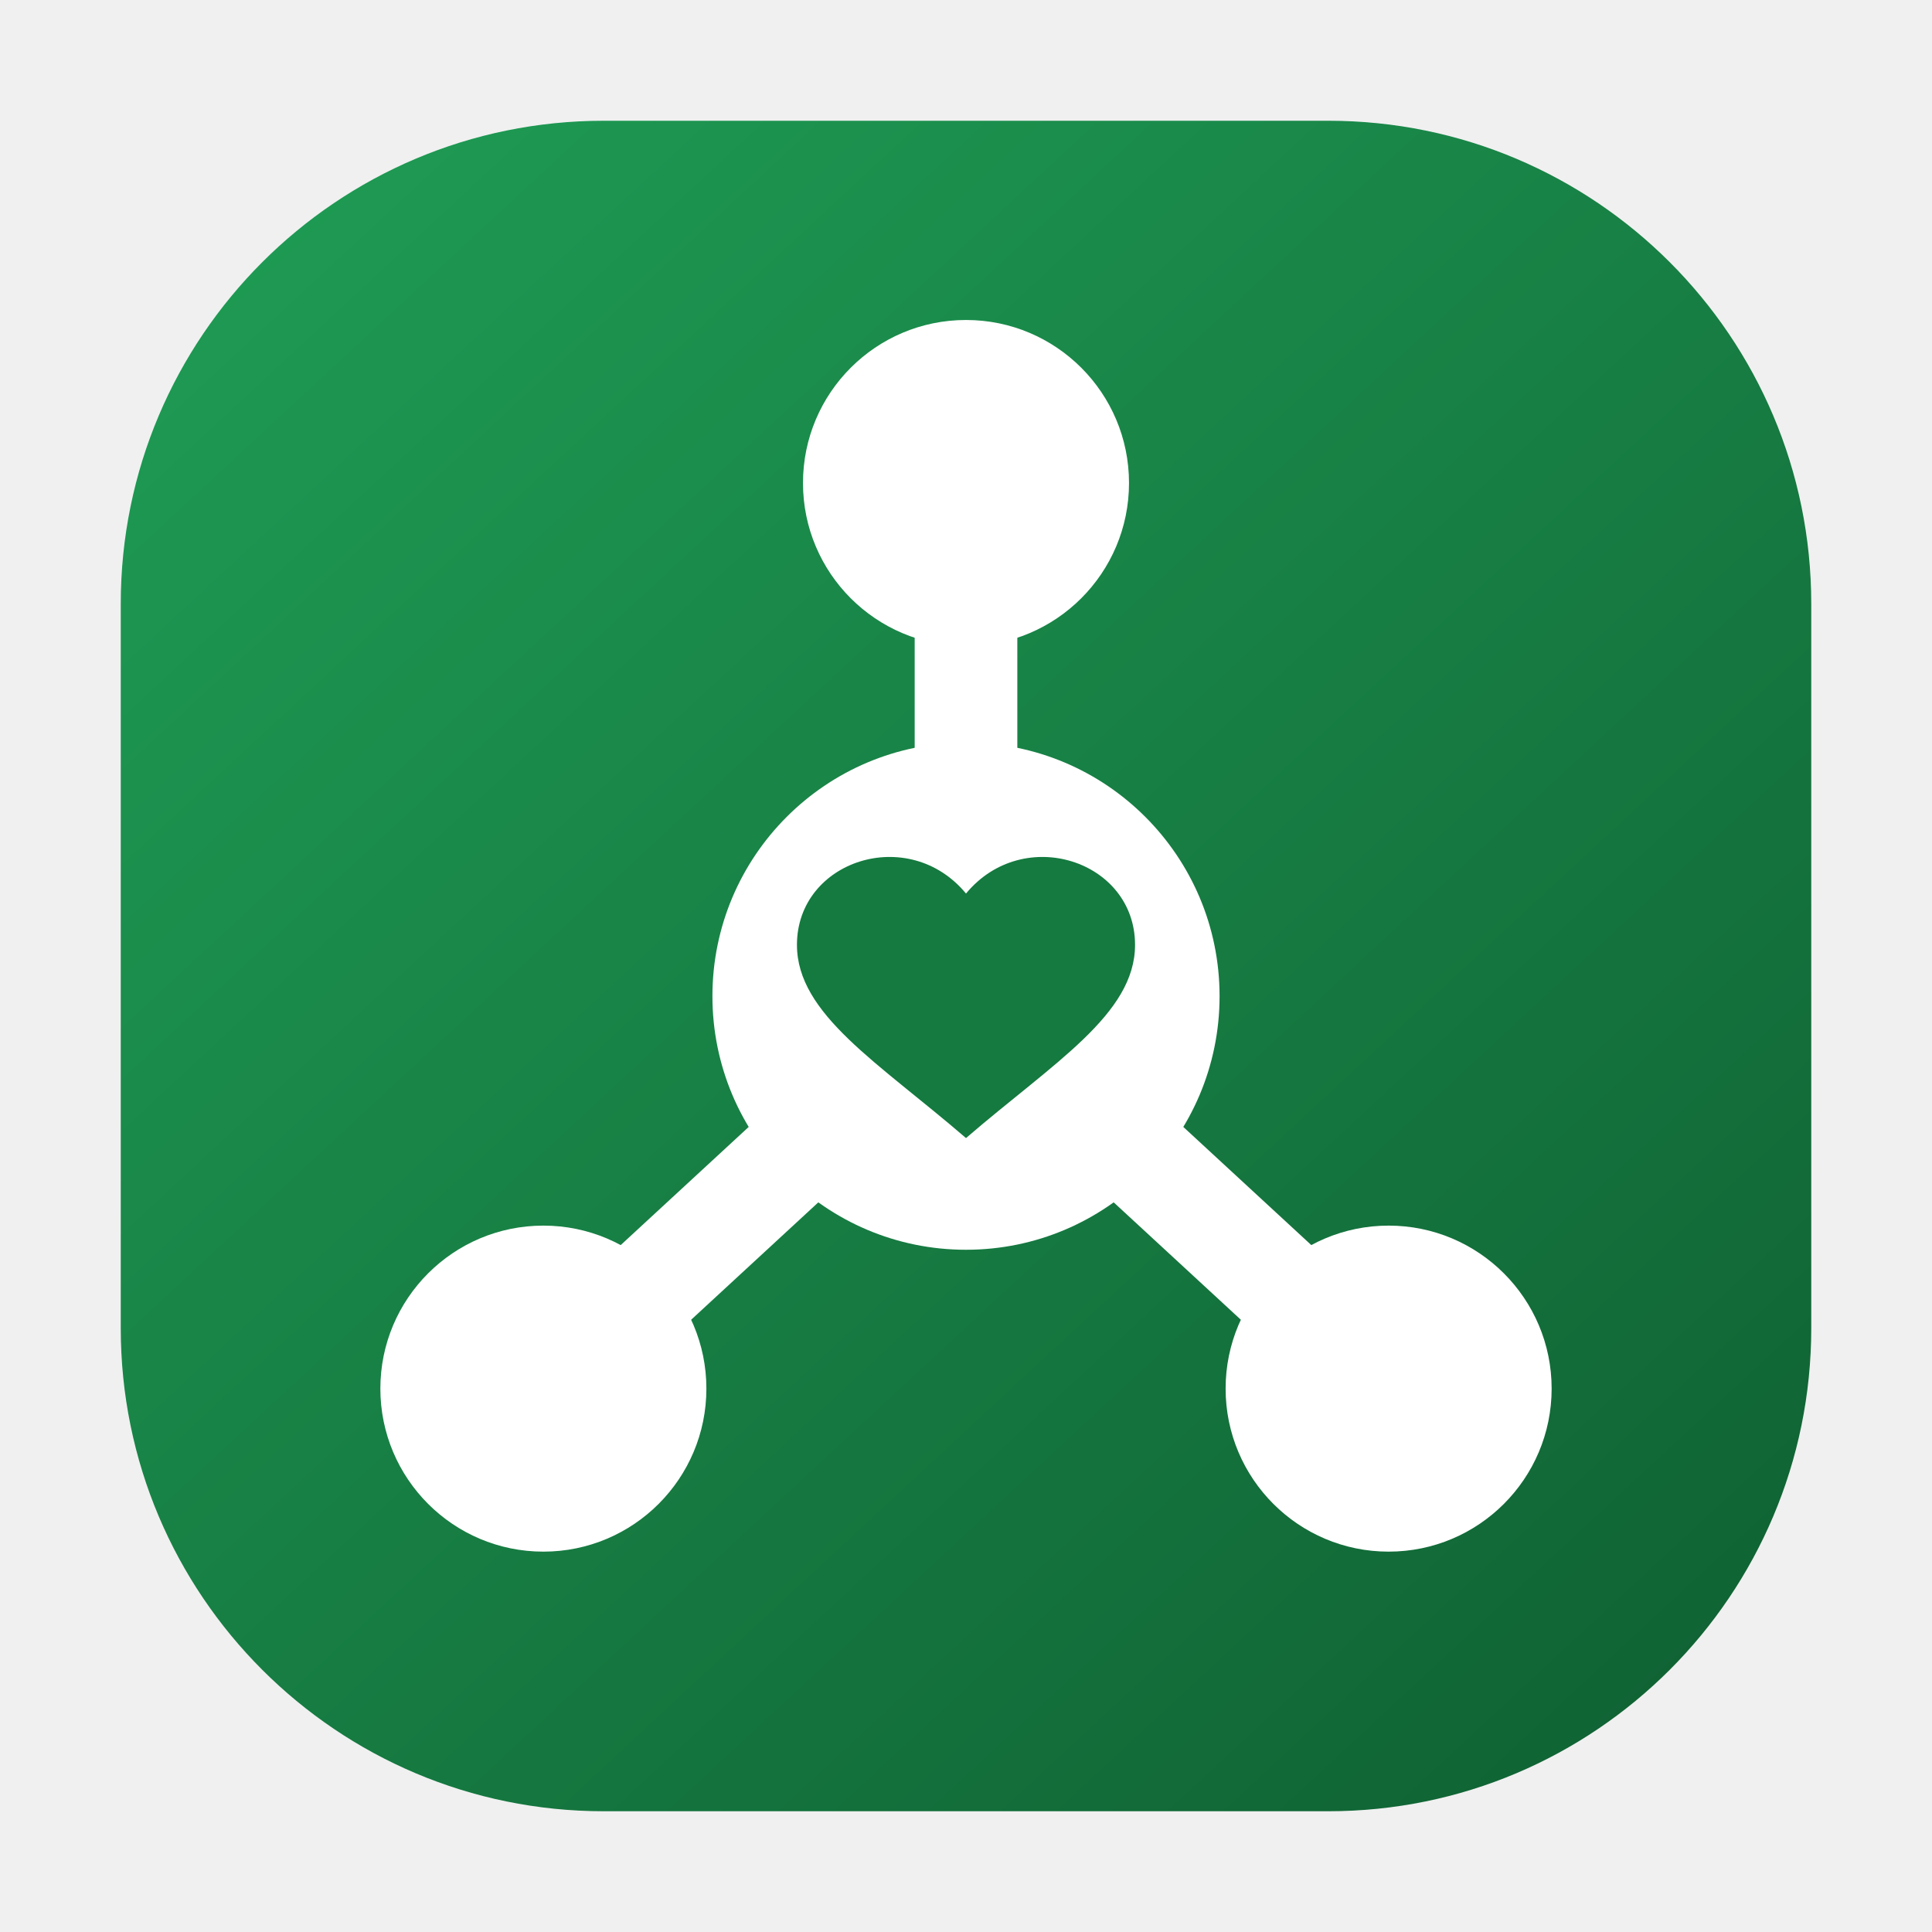
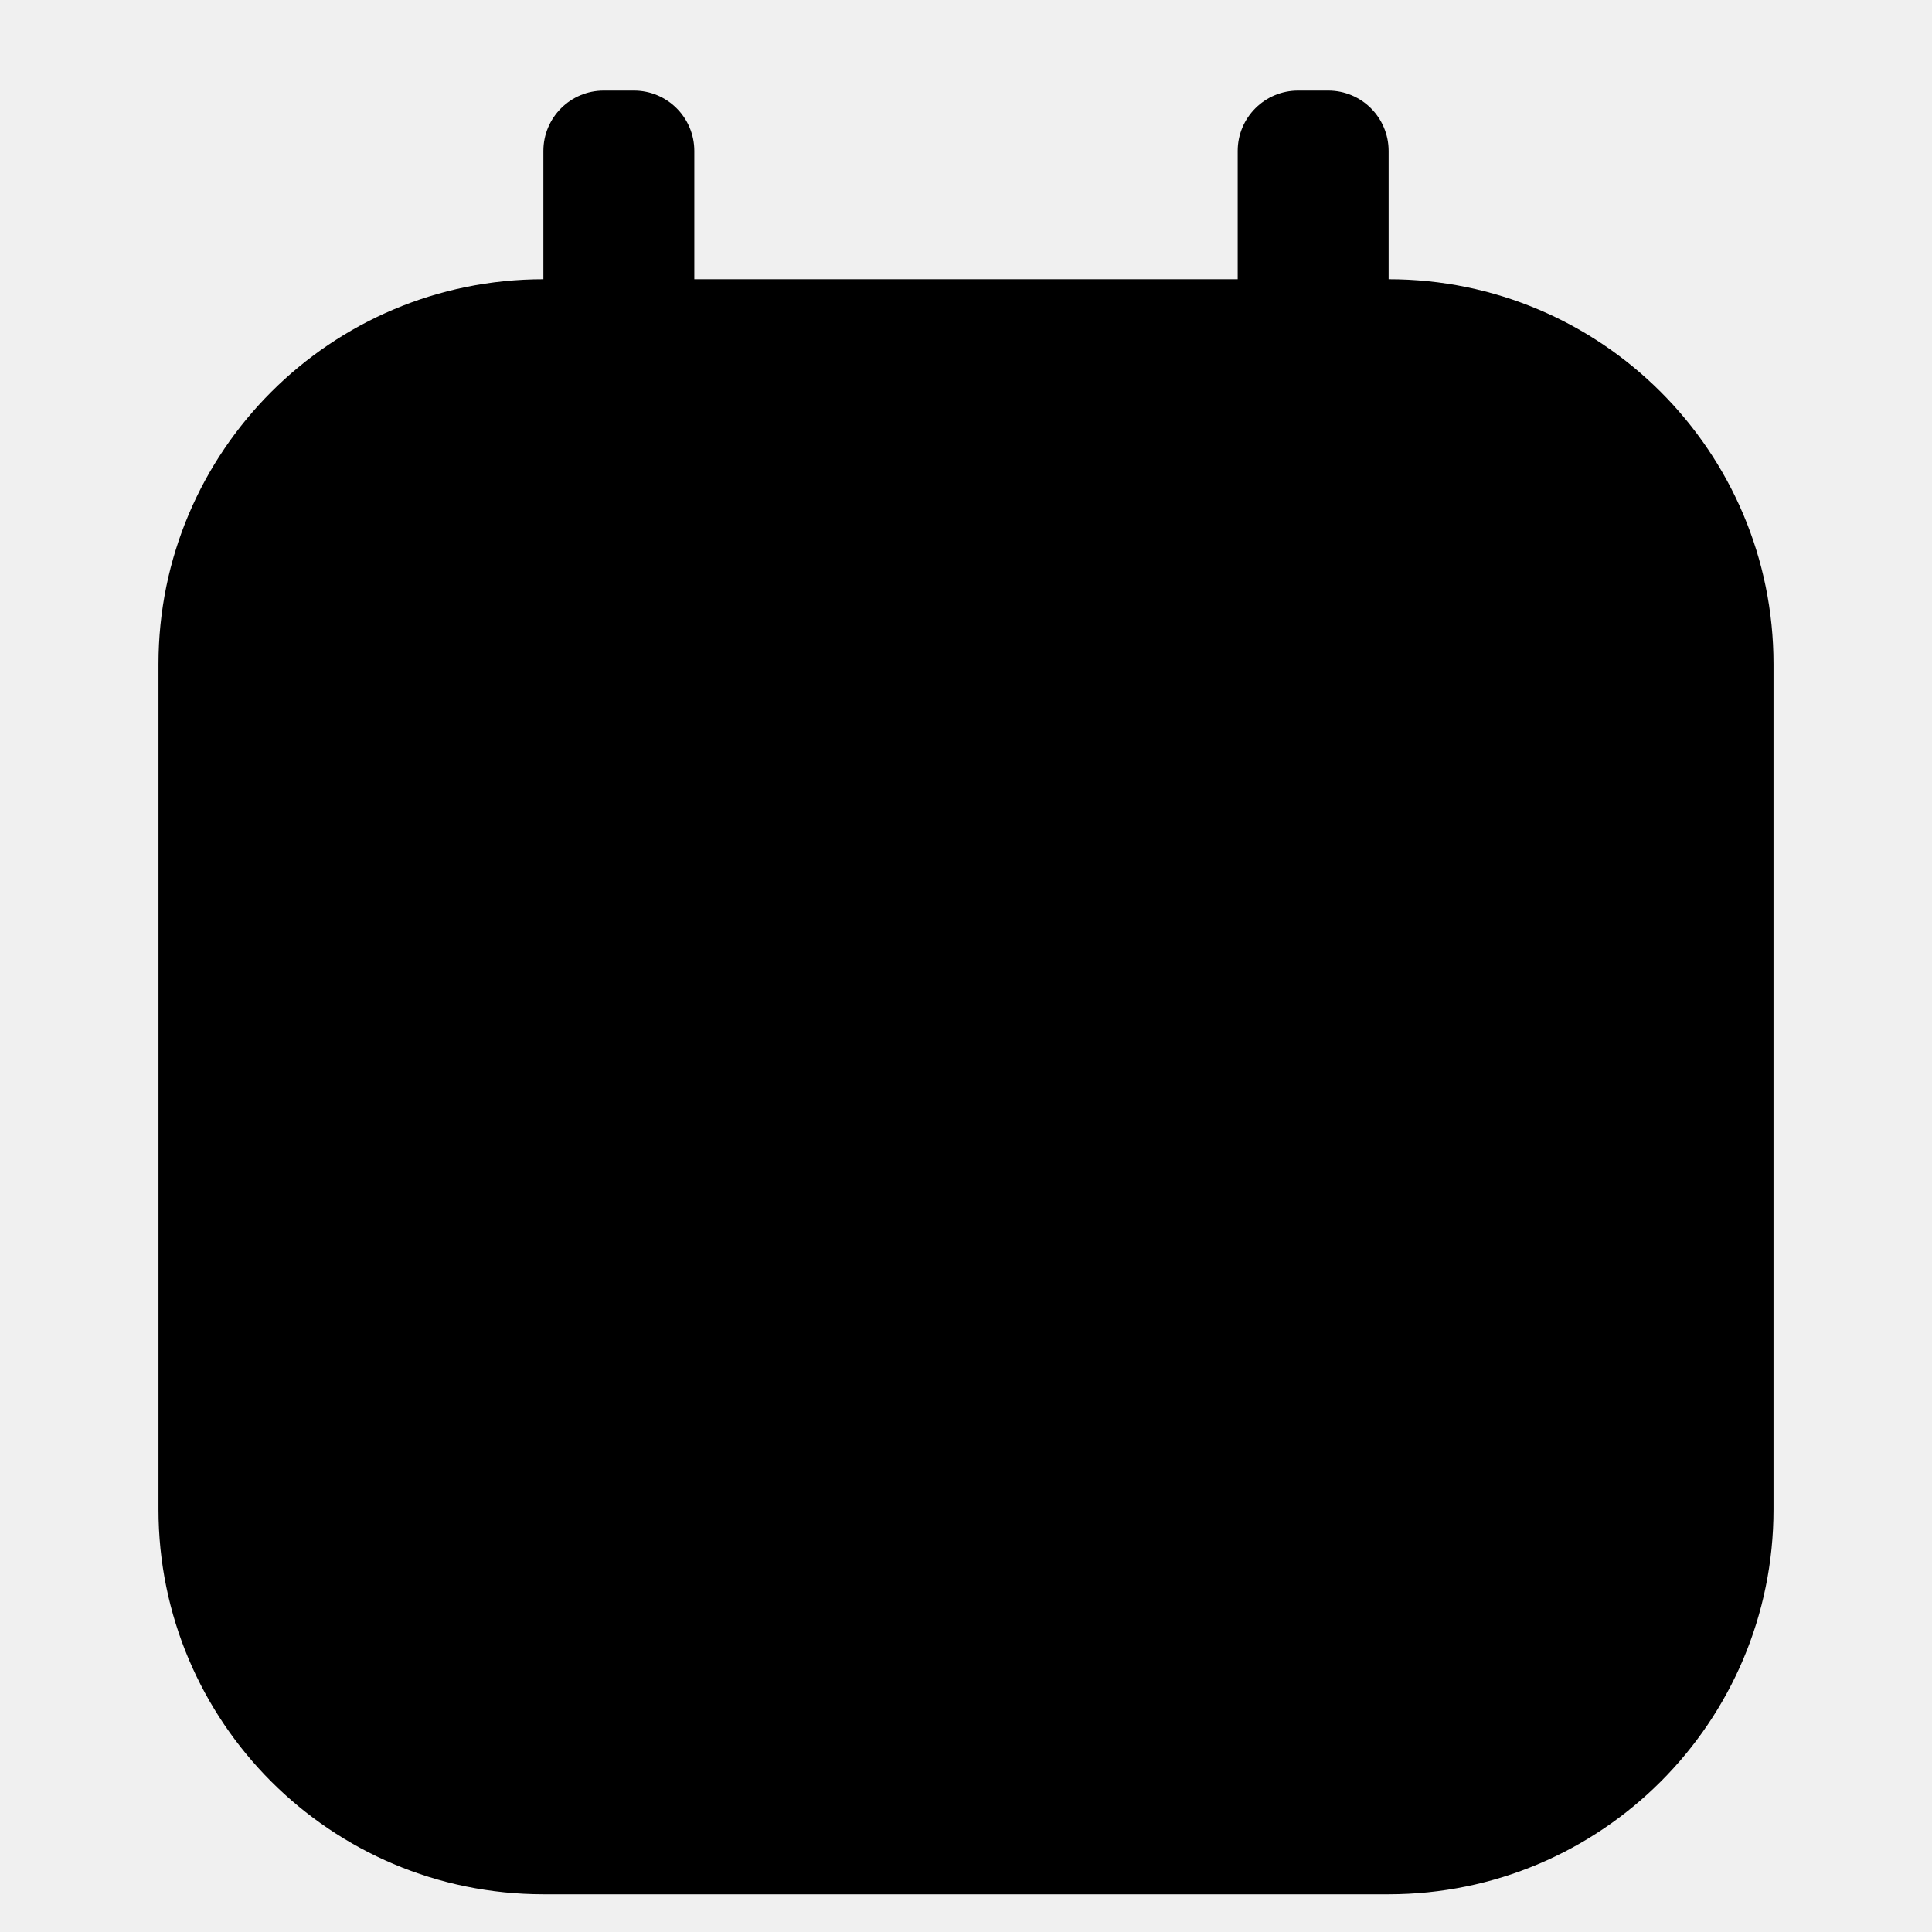
<svg xmlns="http://www.w3.org/2000/svg" width="256" height="256" viewBox="0 0 64 64">
-   <defs>
-     <linearGradient id="bgGrad" x1="6" y1="4" x2="58" y2="60" gradientUnits="userSpaceOnUse">
-       <stop offset="0" stop-color="#1f9d55" />
-       <stop offset="1" stop-color="#0f6032" />
-     </linearGradient>
-   </defs>
-   <rect x="4" y="4" width="56" height="56" rx="16" fill="url(#bgGrad)" />
-   <line x1="32" y1="33" x2="32" y2="17" stroke="#FFFFFF" stroke-width="3.4" stroke-linecap="round" />
-   <line x1="32" y1="33" x2="19" y2="45" stroke="#FFFFFF" stroke-width="3.4" stroke-linecap="round" />
-   <line x1="32" y1="33" x2="45" y2="45" stroke="#FFFFFF" stroke-width="3.4" stroke-linecap="round" />
-   <circle cx="32" cy="16" r="5.4" fill="#FFFFFF" />
-   <circle cx="18" cy="46" r="5.4" fill="#FFFFFF" />
-   <circle cx="46" cy="46" r="5.4" fill="#FFFFFF" />
-   <circle cx="32" cy="33" r="8.4" fill="#FFFFFF" />
-   <path d="M32 29.6c-1.9-2.3-5.6-1.1-5.6 1.7 0 2.3 2.7 3.9 5.6 6.4 2.9-2.5 5.6-4.1 5.6-6.4 0-2.8-3.7-4-5.6-1.7z" fill="#147a3f" />
+   <g transform="translate(4,8)">
+     <rect x="14" y="-5" width="5" height="11" rx="2" fill="oklch(.55 .09 130)" />
+     <rect x="37" y="-5" width="5" height="11" rx="2" fill="oklch(.55 .09 130)" />
+     <rect x="1.25" y="1.25" width="53.5" height="53.5" rx="12.75" fill="oklch(.99 .006 70)" stroke="oklch(.6 .14 45)" stroke-width="2.5" />
+     <path d="M2.5,17.5 L2.5,13.5 A11,11 0 0 1 13.5,2.5 L42.5,2.5 A11,11 0 0 1 53.5,13.5 L53.5,17.5 Z" fill="oklch(.6 .14 45)" />
+     <circle cx="28" cy="41.5" r="7.5" fill="oklch(.55 .09 130)" />
+   </g>
</svg>
